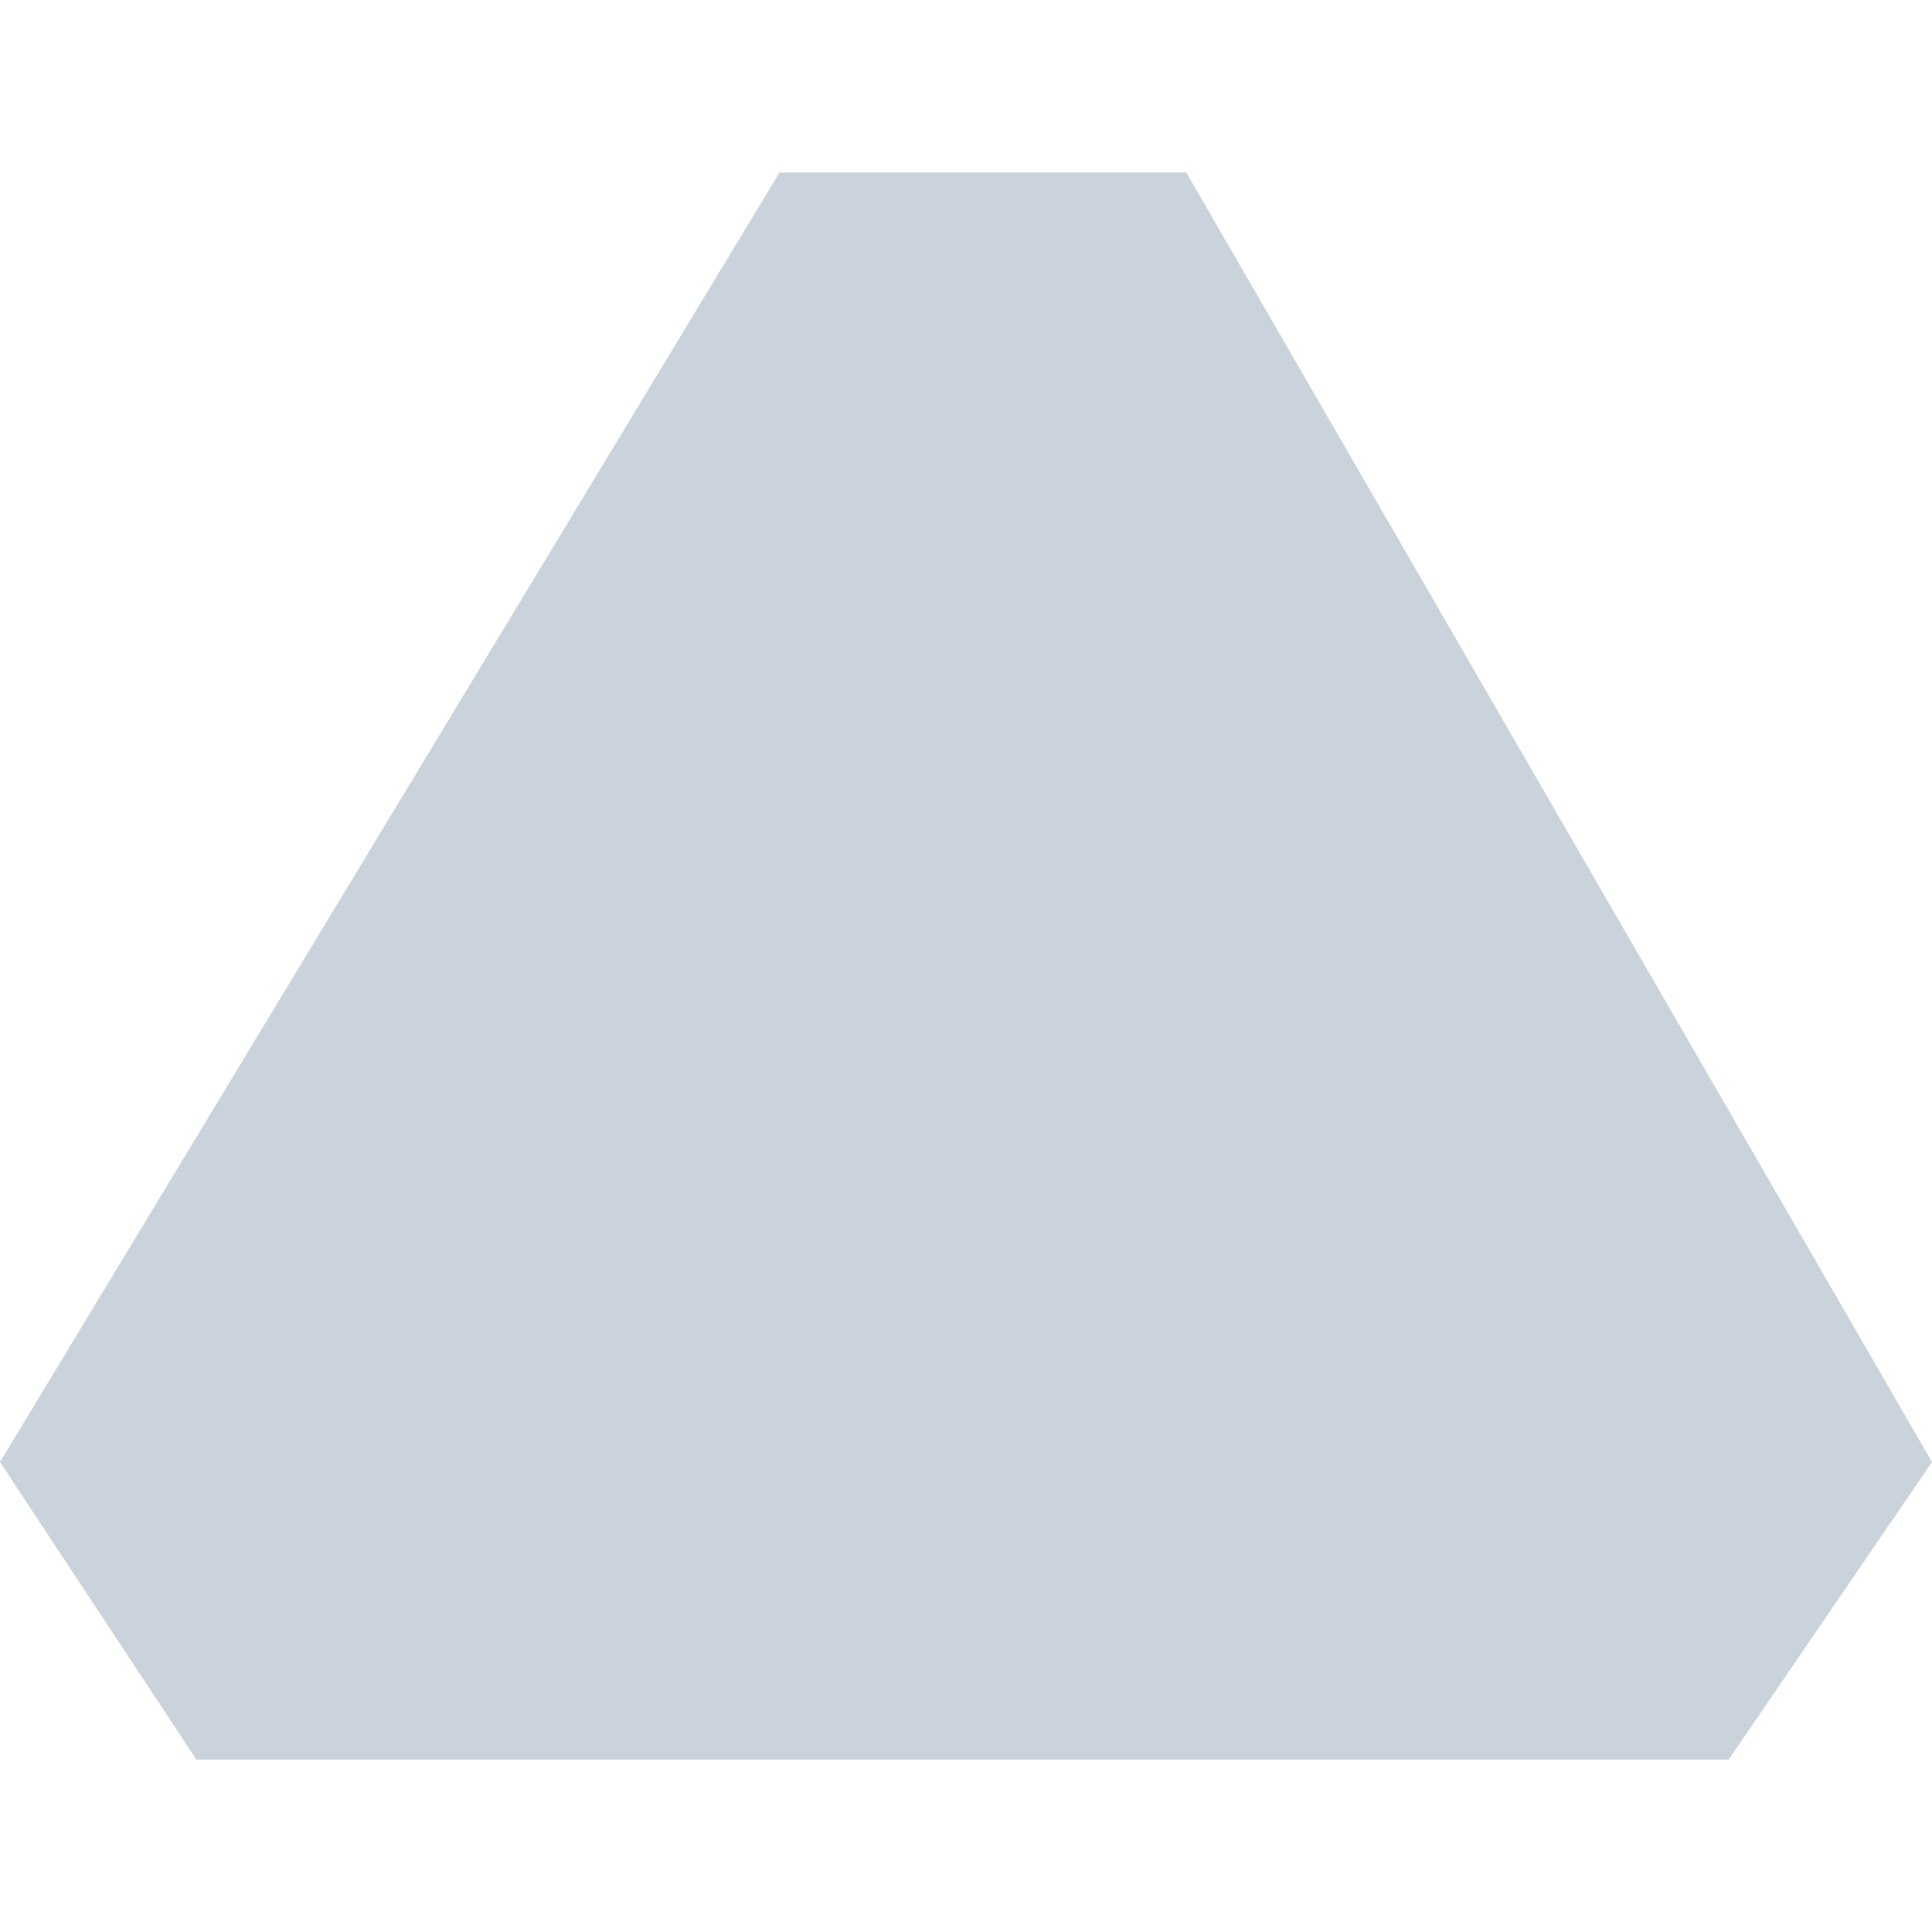
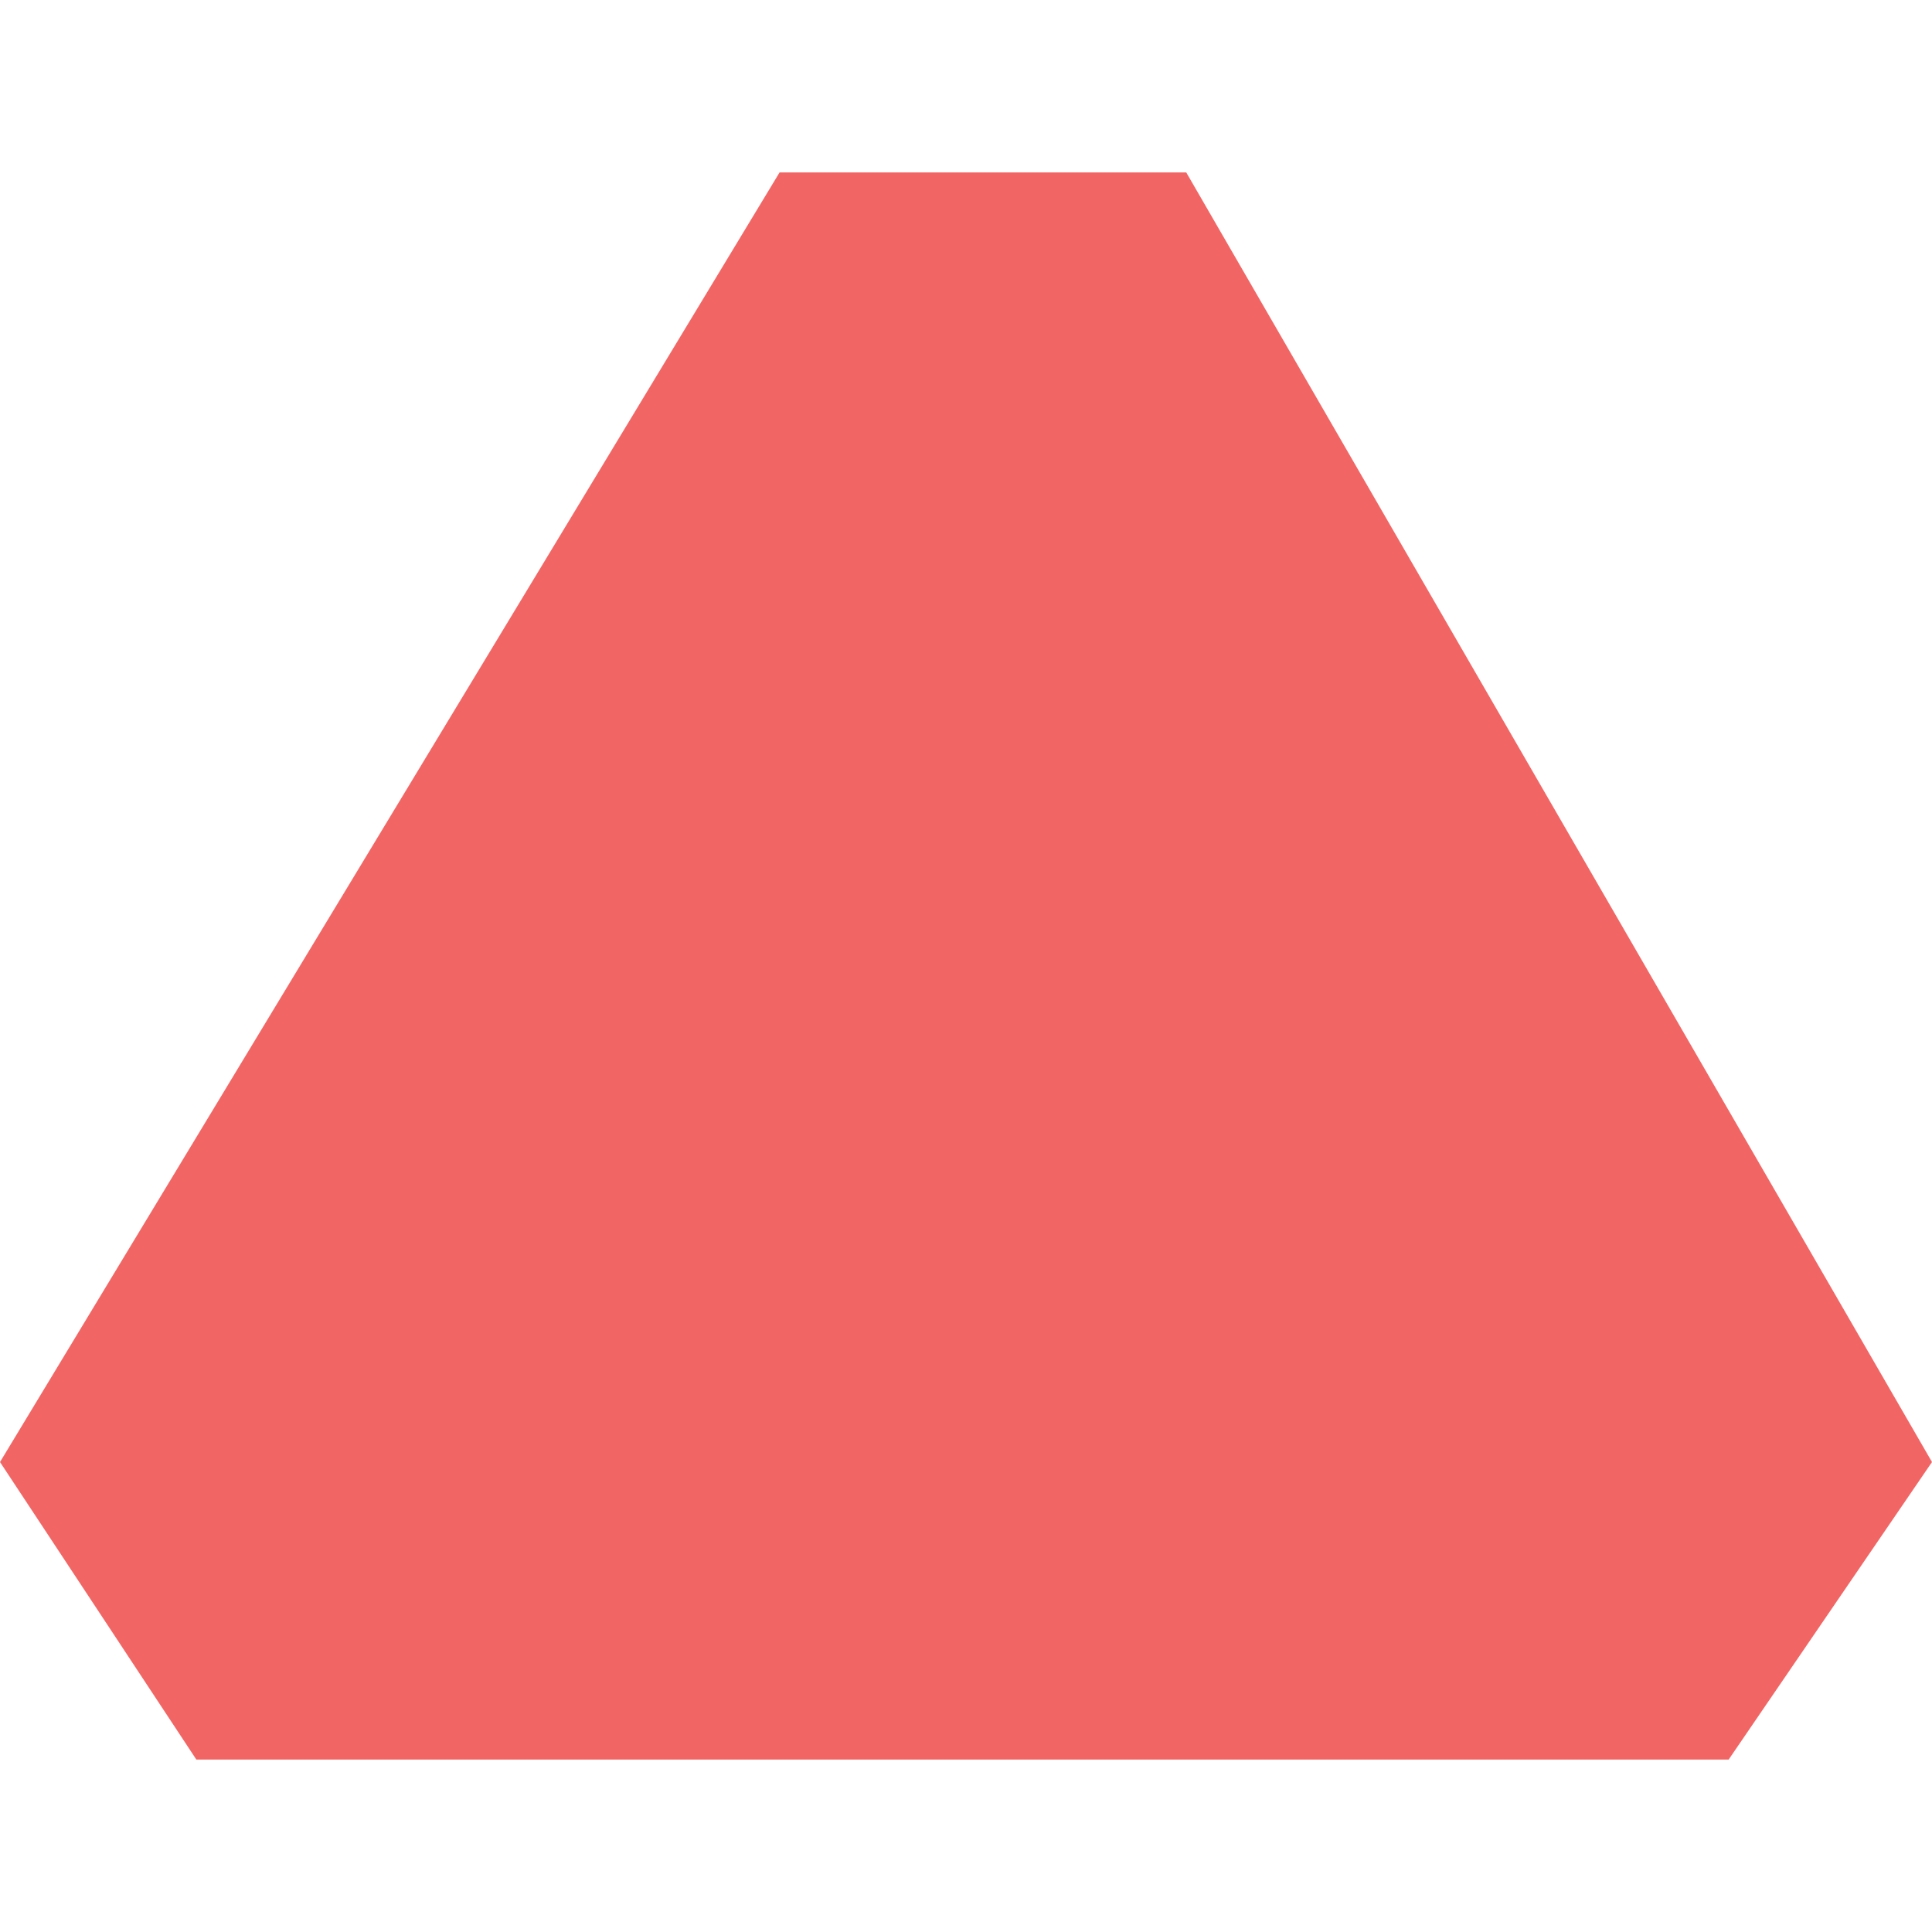
<svg xmlns="http://www.w3.org/2000/svg" width="8" height="8" viewBox="0 0 8 8" fill="none">
-   <path d="M3.228 0.714L0 6.054L0.813 7.286H7.158L8 6.054L4.912 0.714L3.228 0.714Z" fill="#CAD2DB" />
+   <path d="M3.228 0.714L0 6.054L0.813 7.286H7.158L8 6.054L4.912 0.714L3.228 0.714Z" fill="#F16664" />
</svg>
